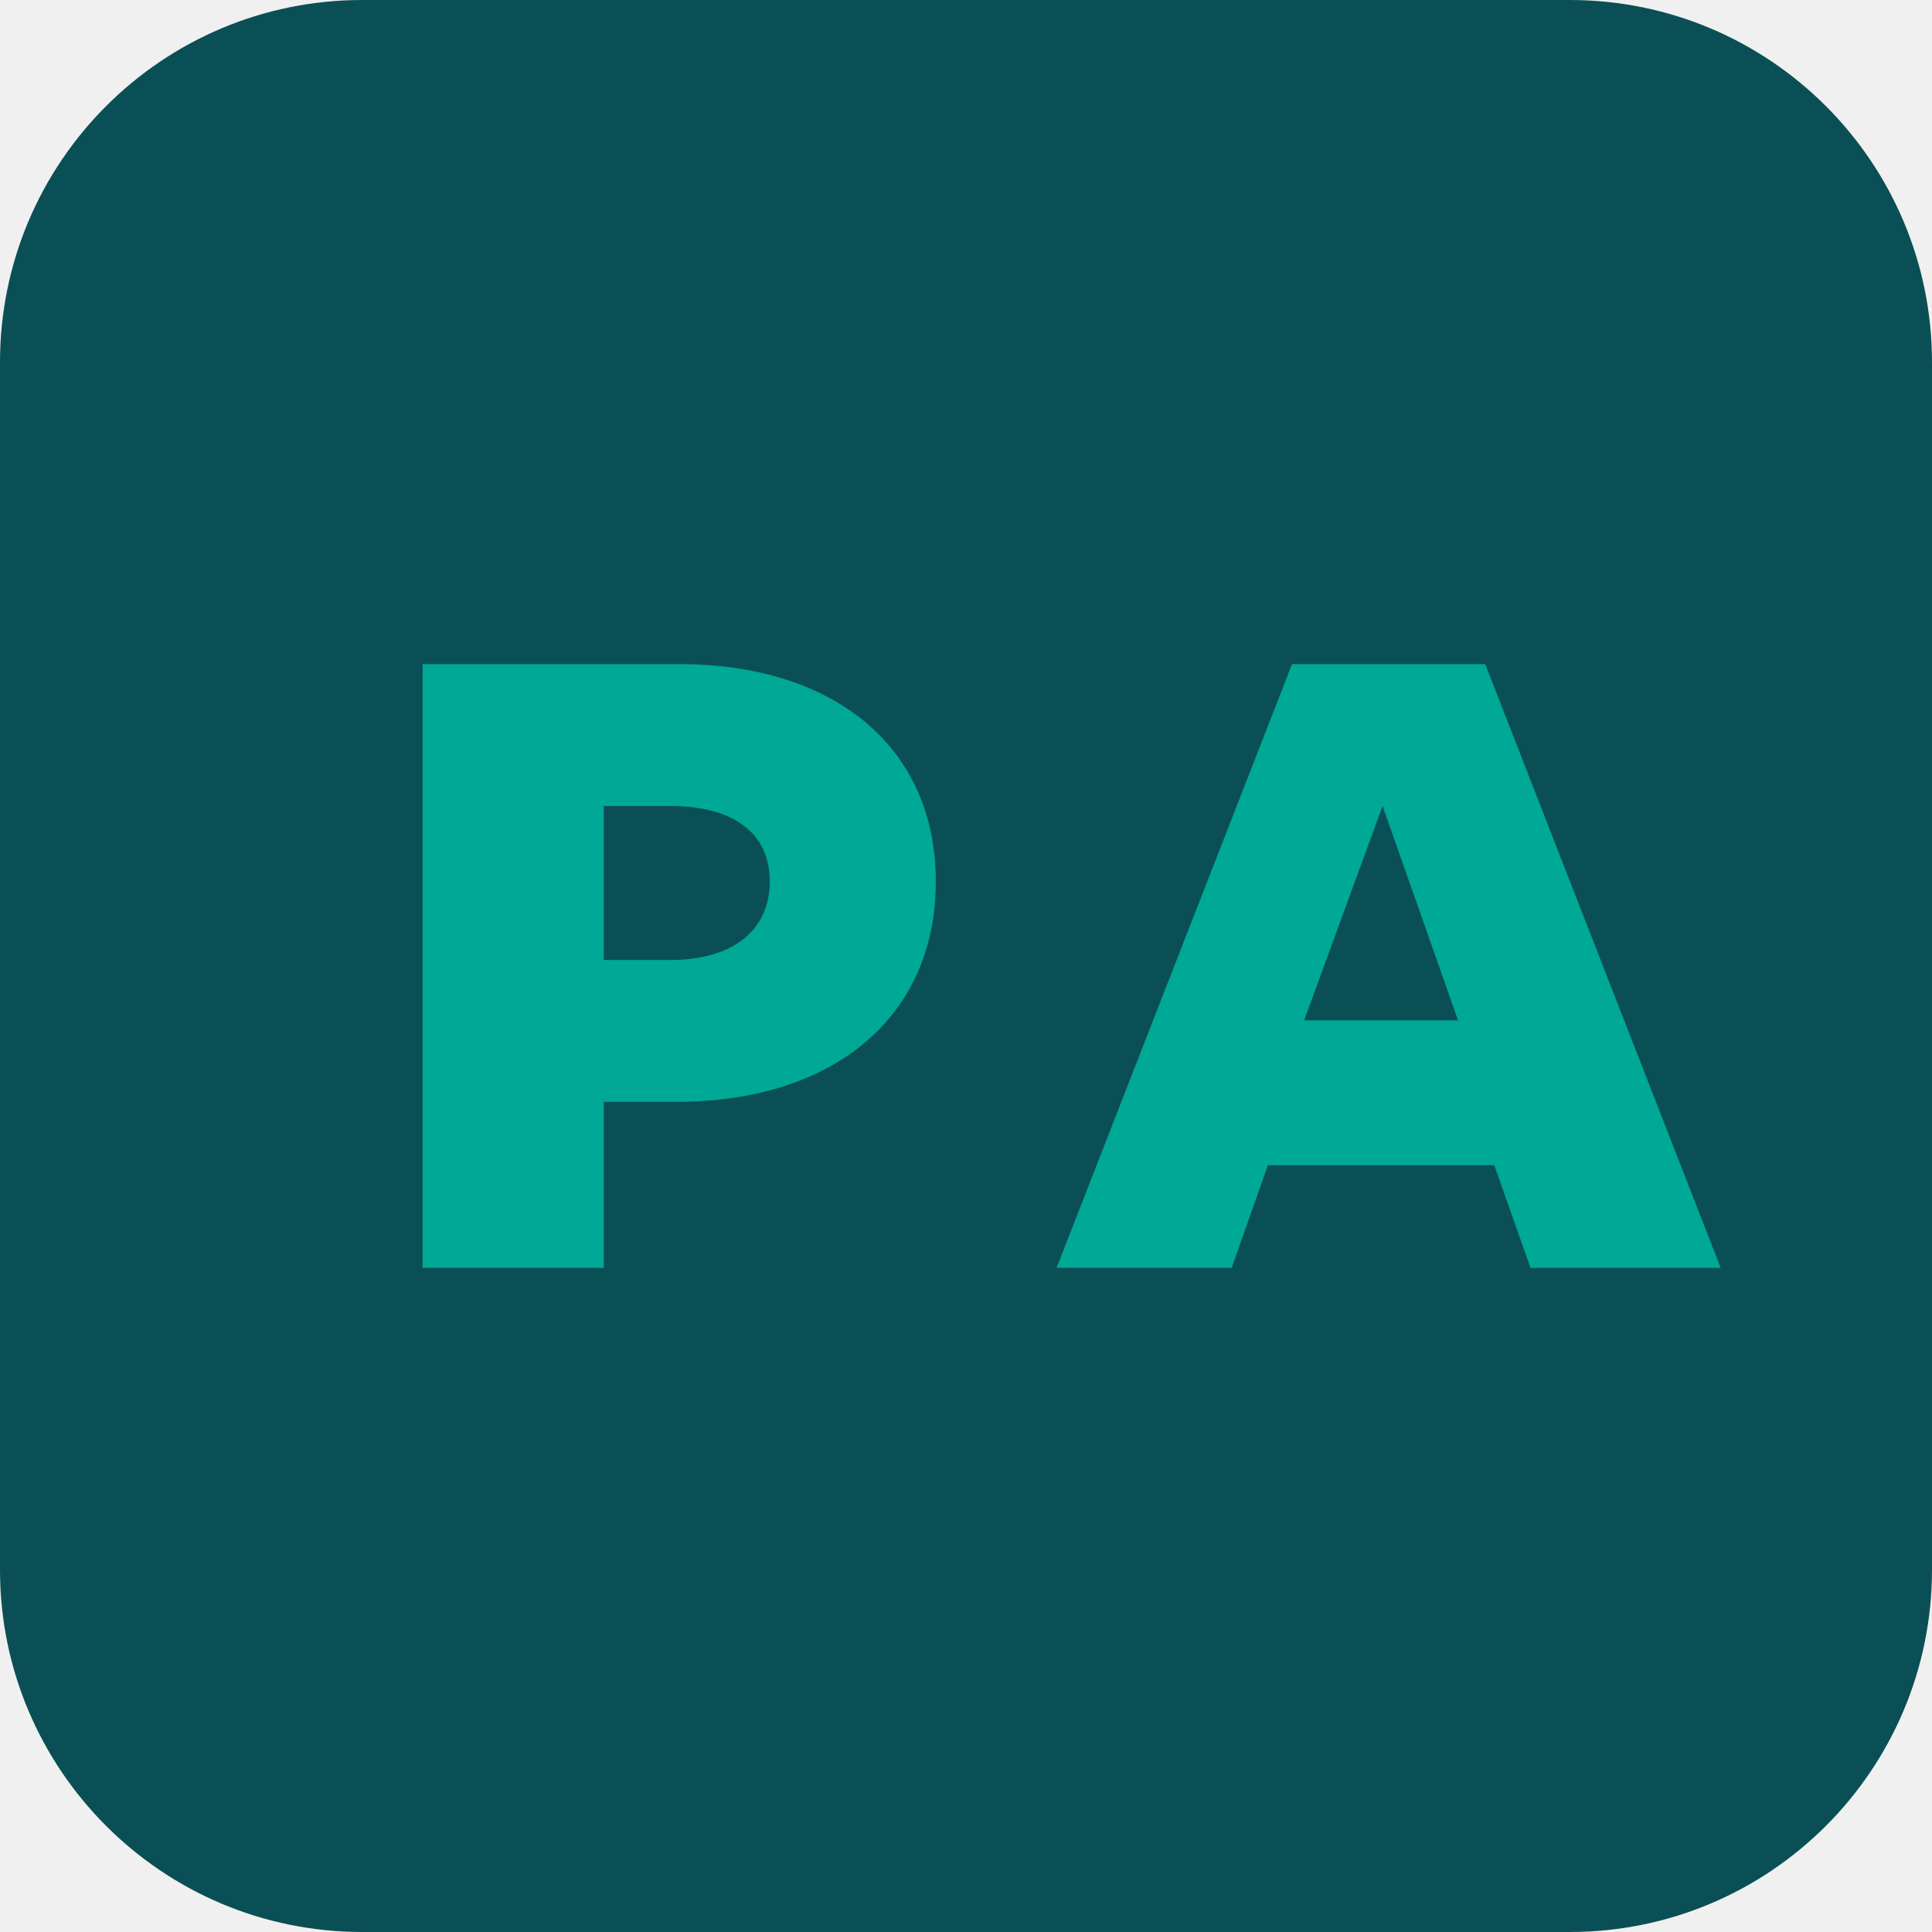
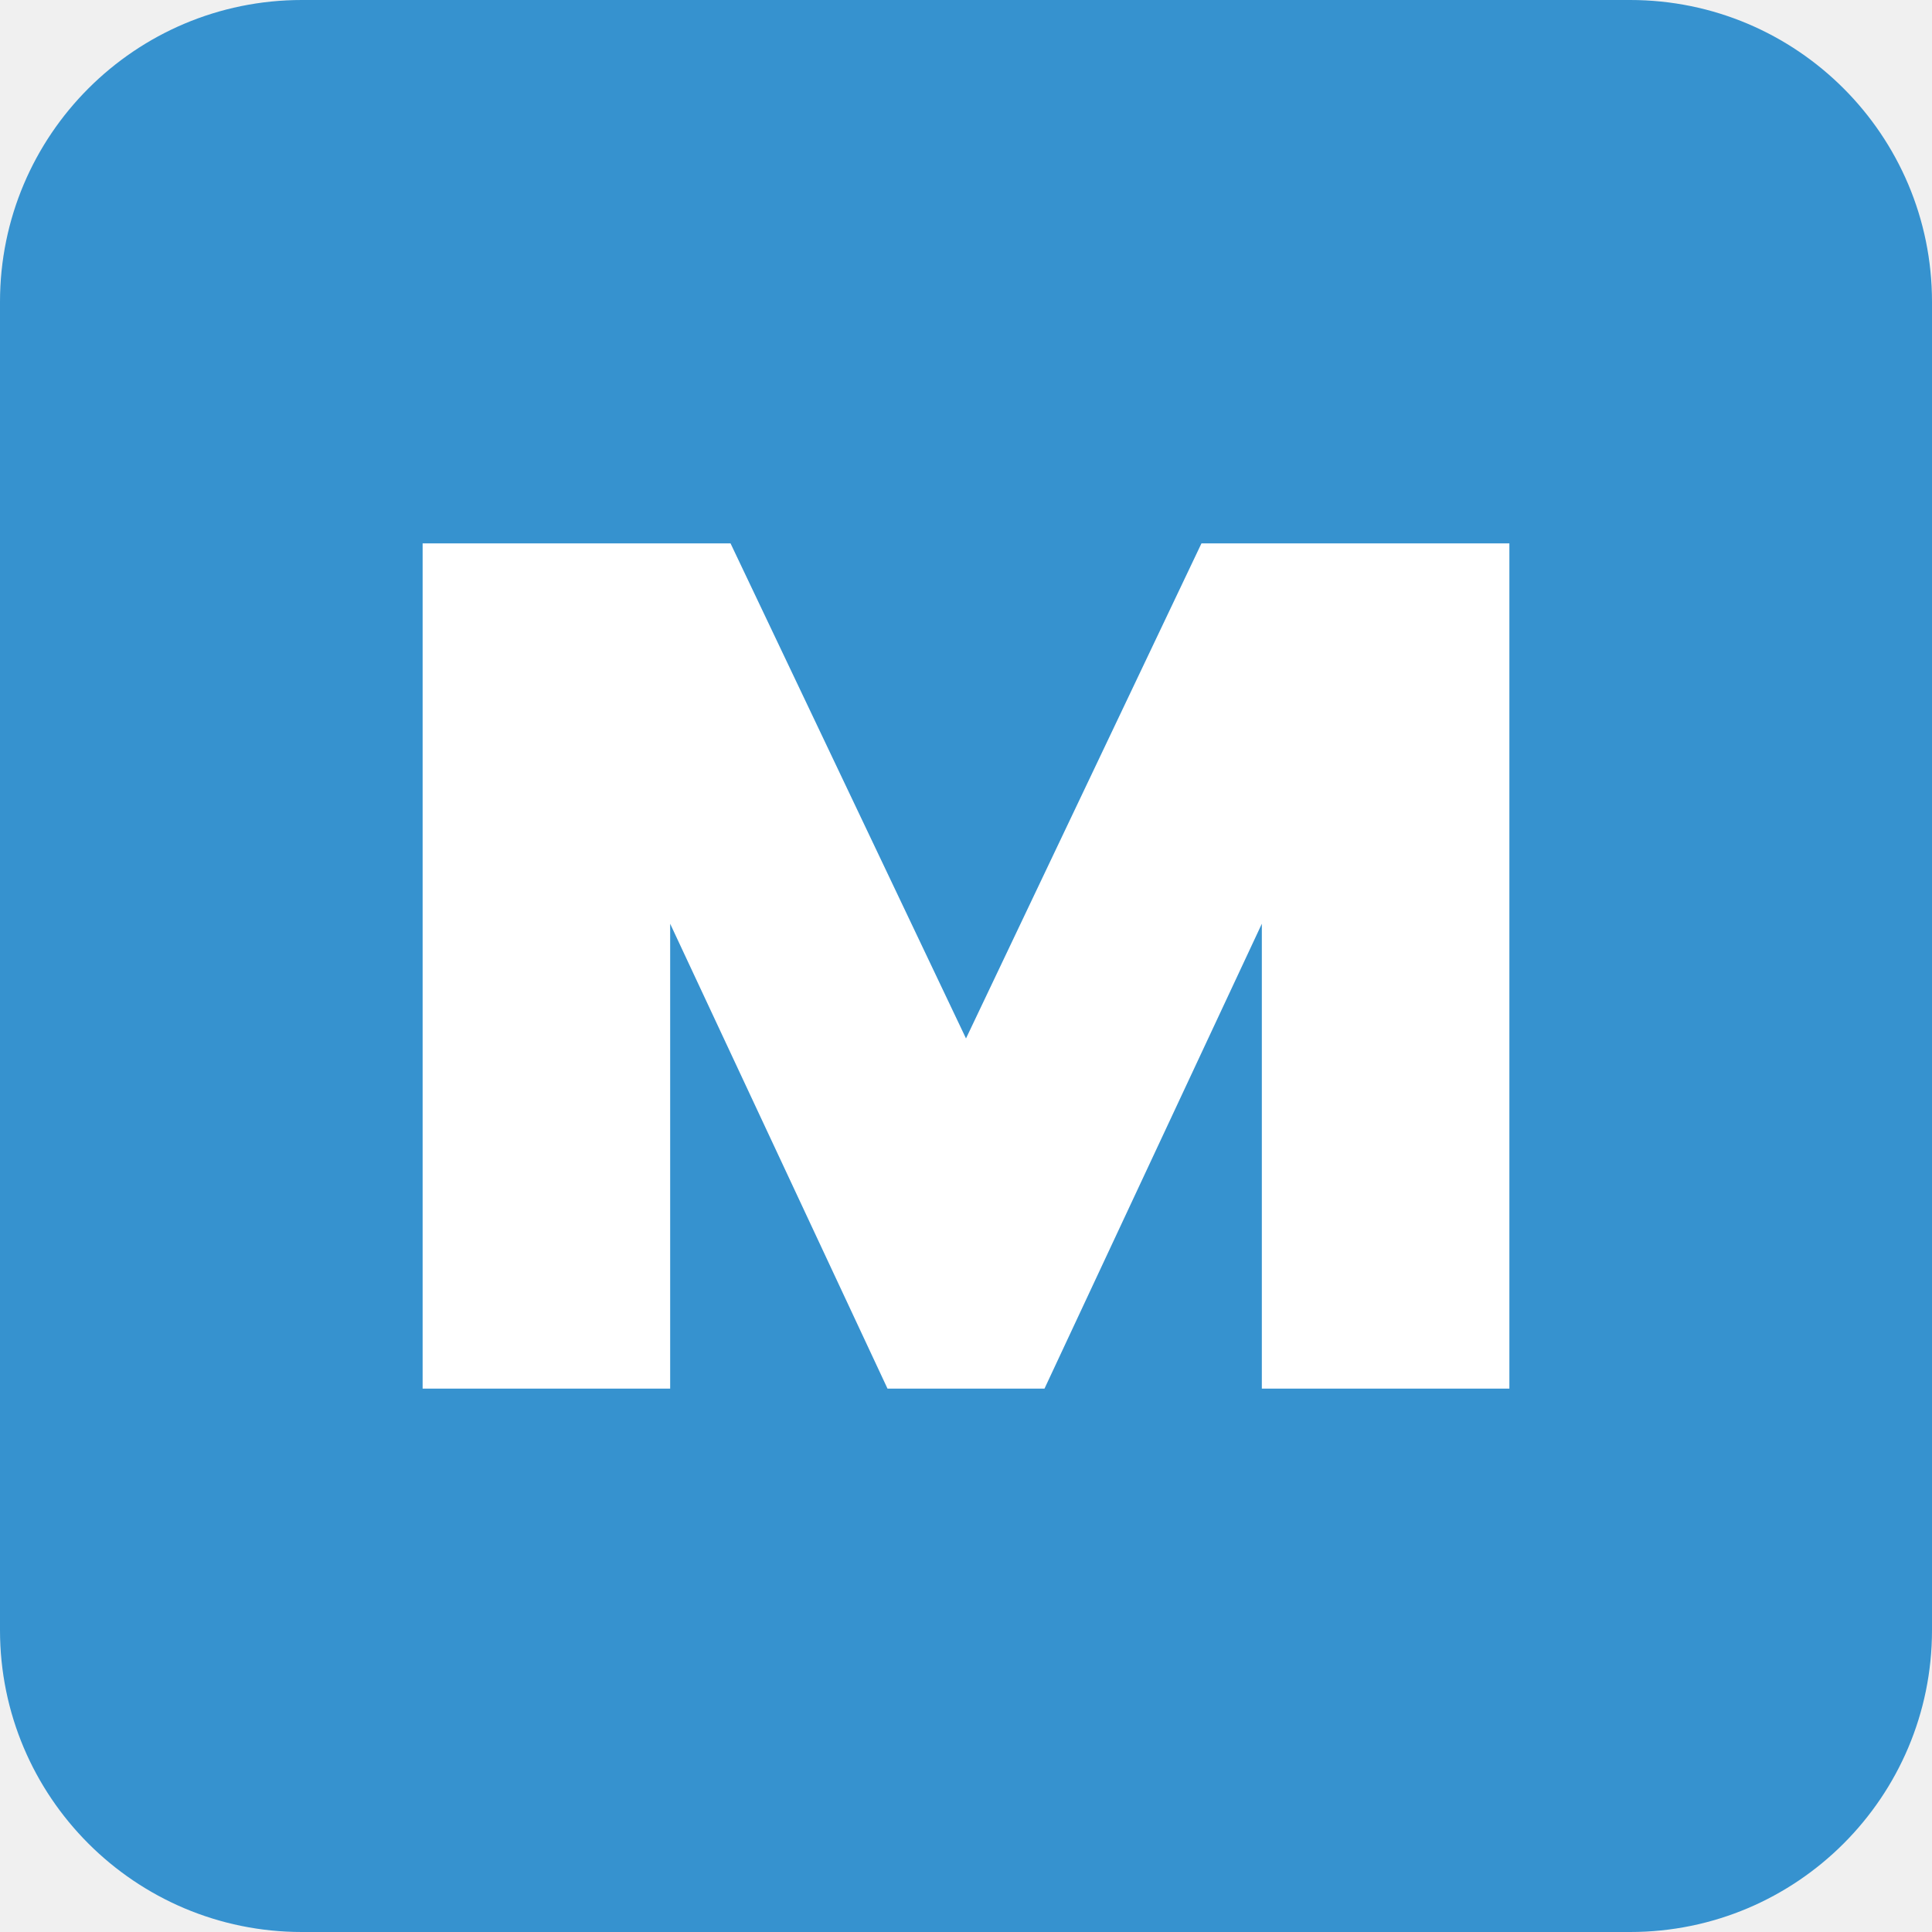
<svg xmlns="http://www.w3.org/2000/svg" viewBox="0 0 64 64" fill="none">
-   <rect width="64" height="64" rx="12" fill="#0b4f56" />
-   <path d="M14 42V22h8.5c5.2 0 8.5 2.8 8.5 7.2 0 4.5-3.4 7.3-8.6 7.3H20v5.5H14zm6-10.2h2.2c2.1 0 3.3-1 3.3-2.6s-1.2-2.5-3.3-2.5H20v5.1zM35 42l7.8-20h6.4L57 42h-6.3l-1.2-3.4H42L40.8 42H35zm8.2-8.2h5.1l-2.5-7.1-2.6 7.1z" fill="#00a896" />
+   <rect width="64" height="64" rx="10" fill="#3692cf" />
+   <path d="M14 46V18h10.2l7.8 16.4L39.8 18H50v28h-8.2V30.6L34.6 46h-5.2L22.2 30.6V46H14z" fill="#ffffff" />
</svg>
